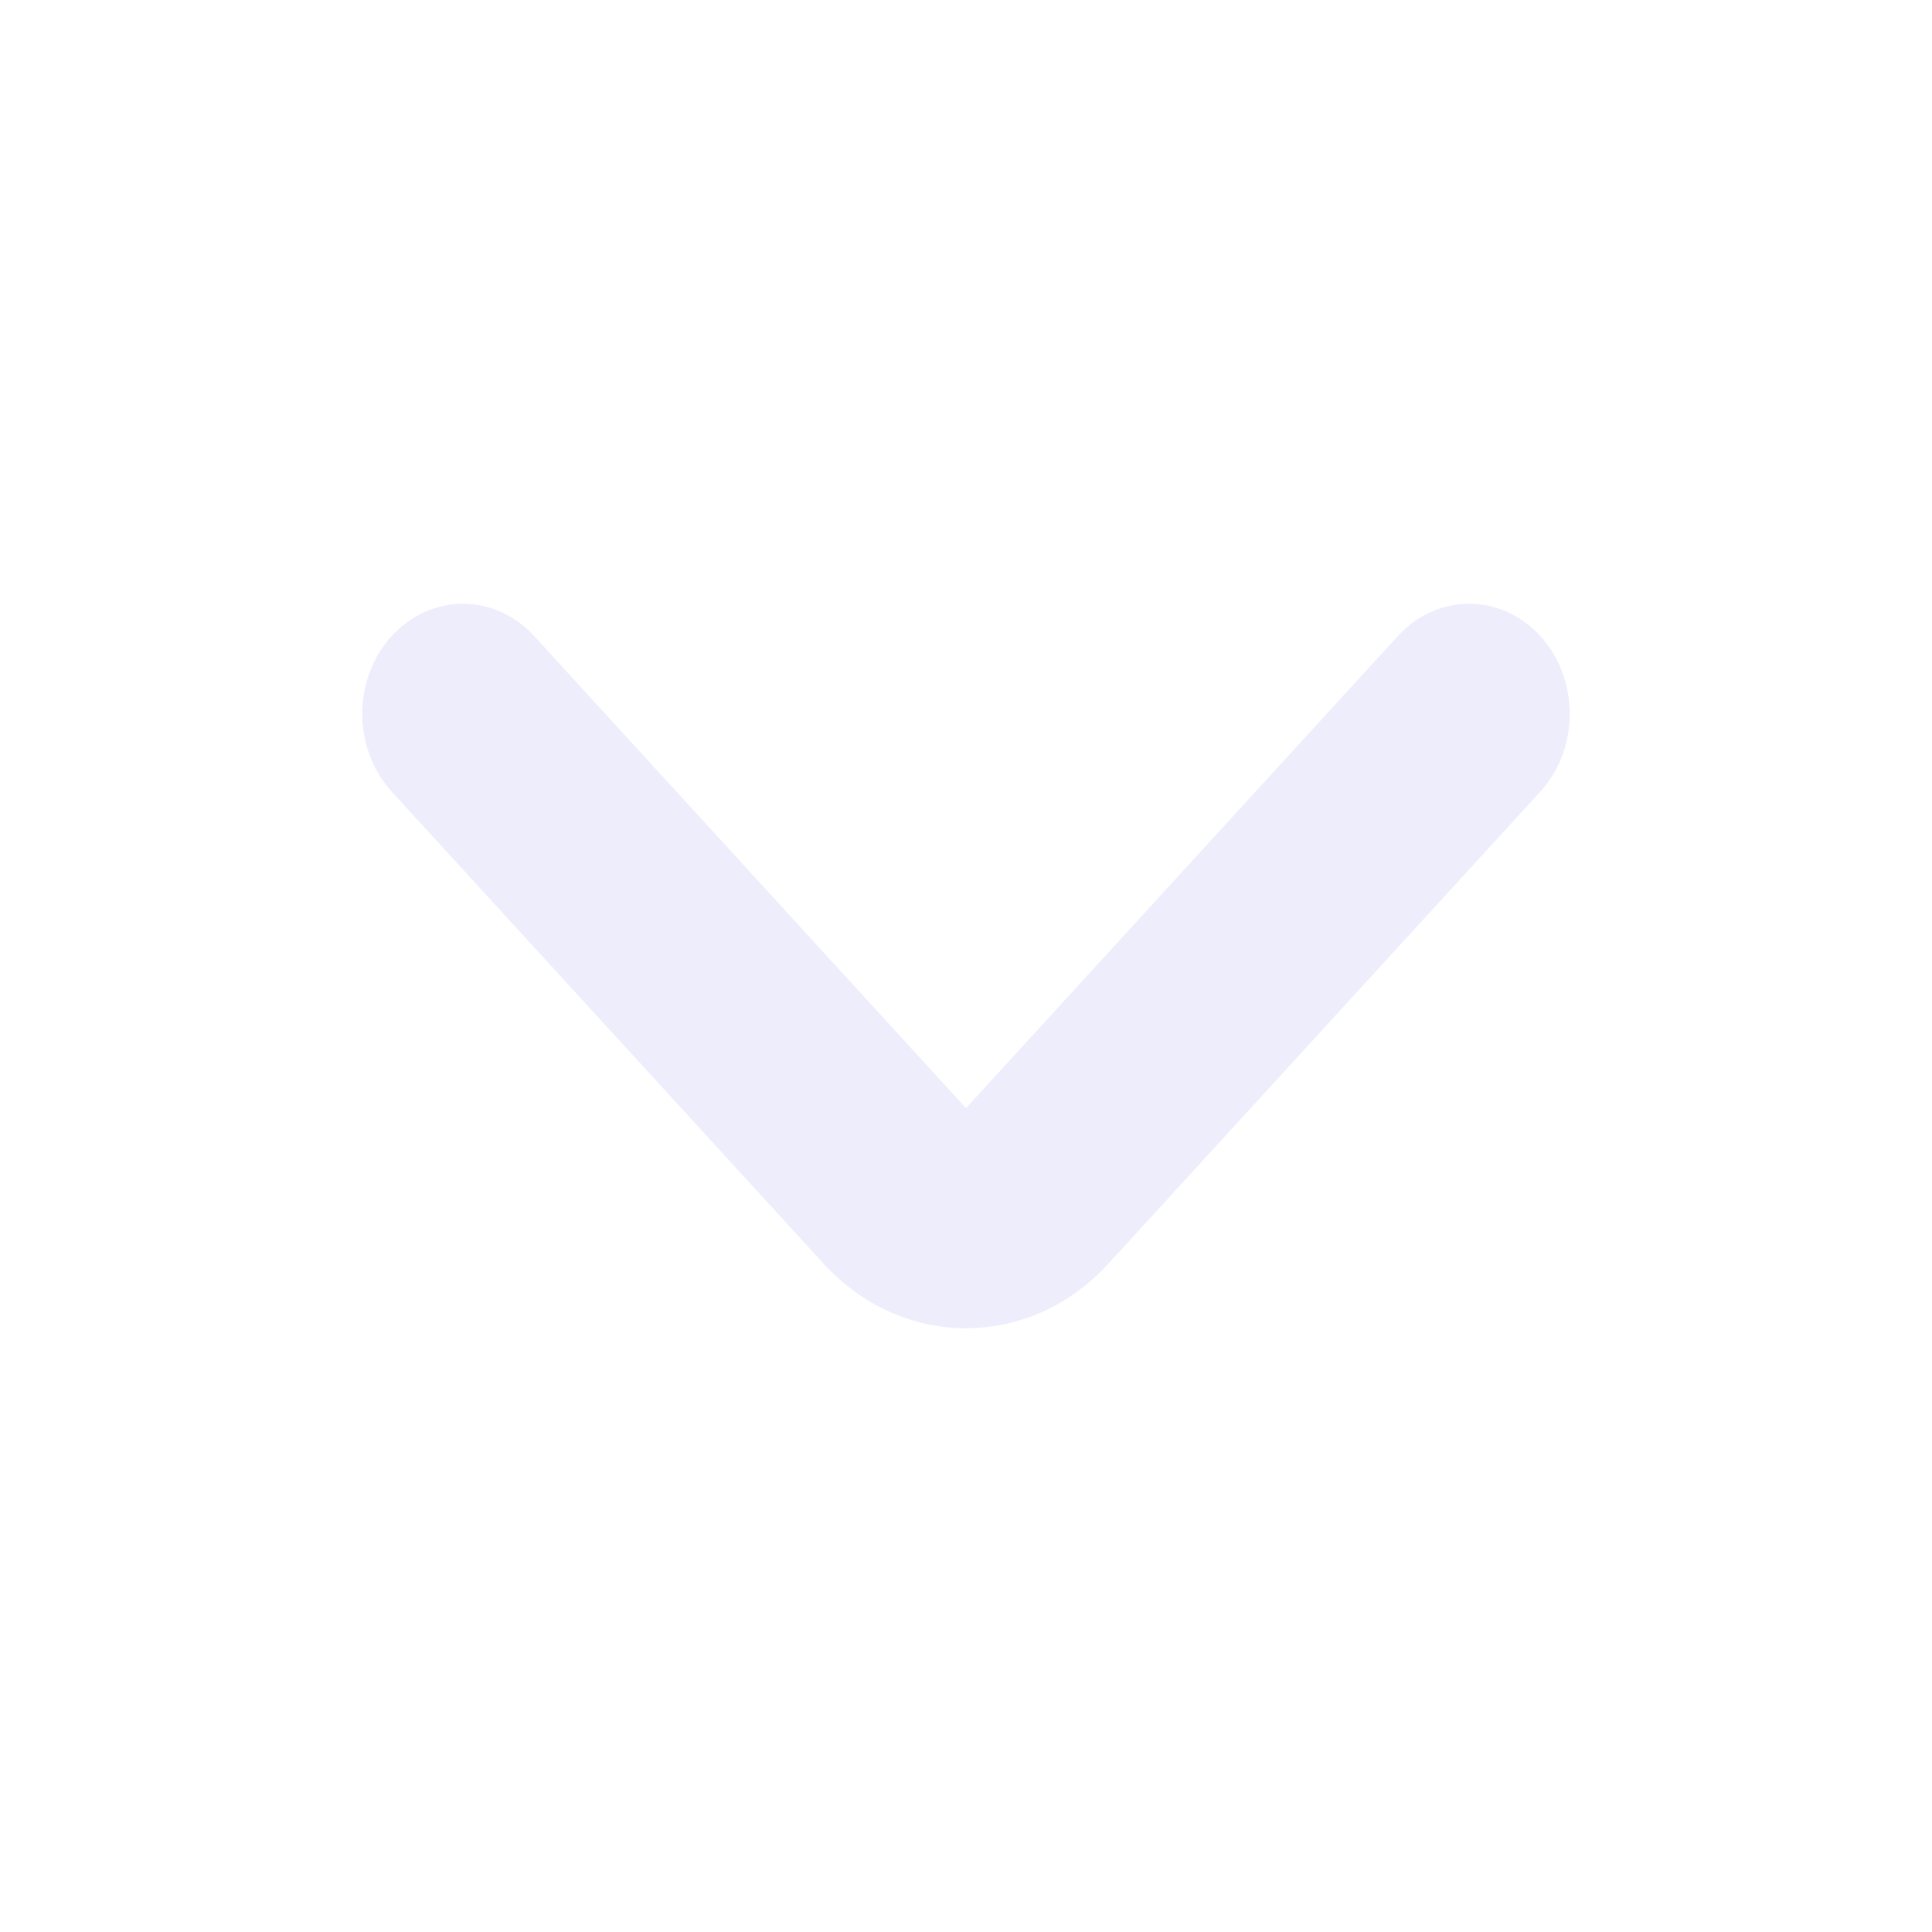
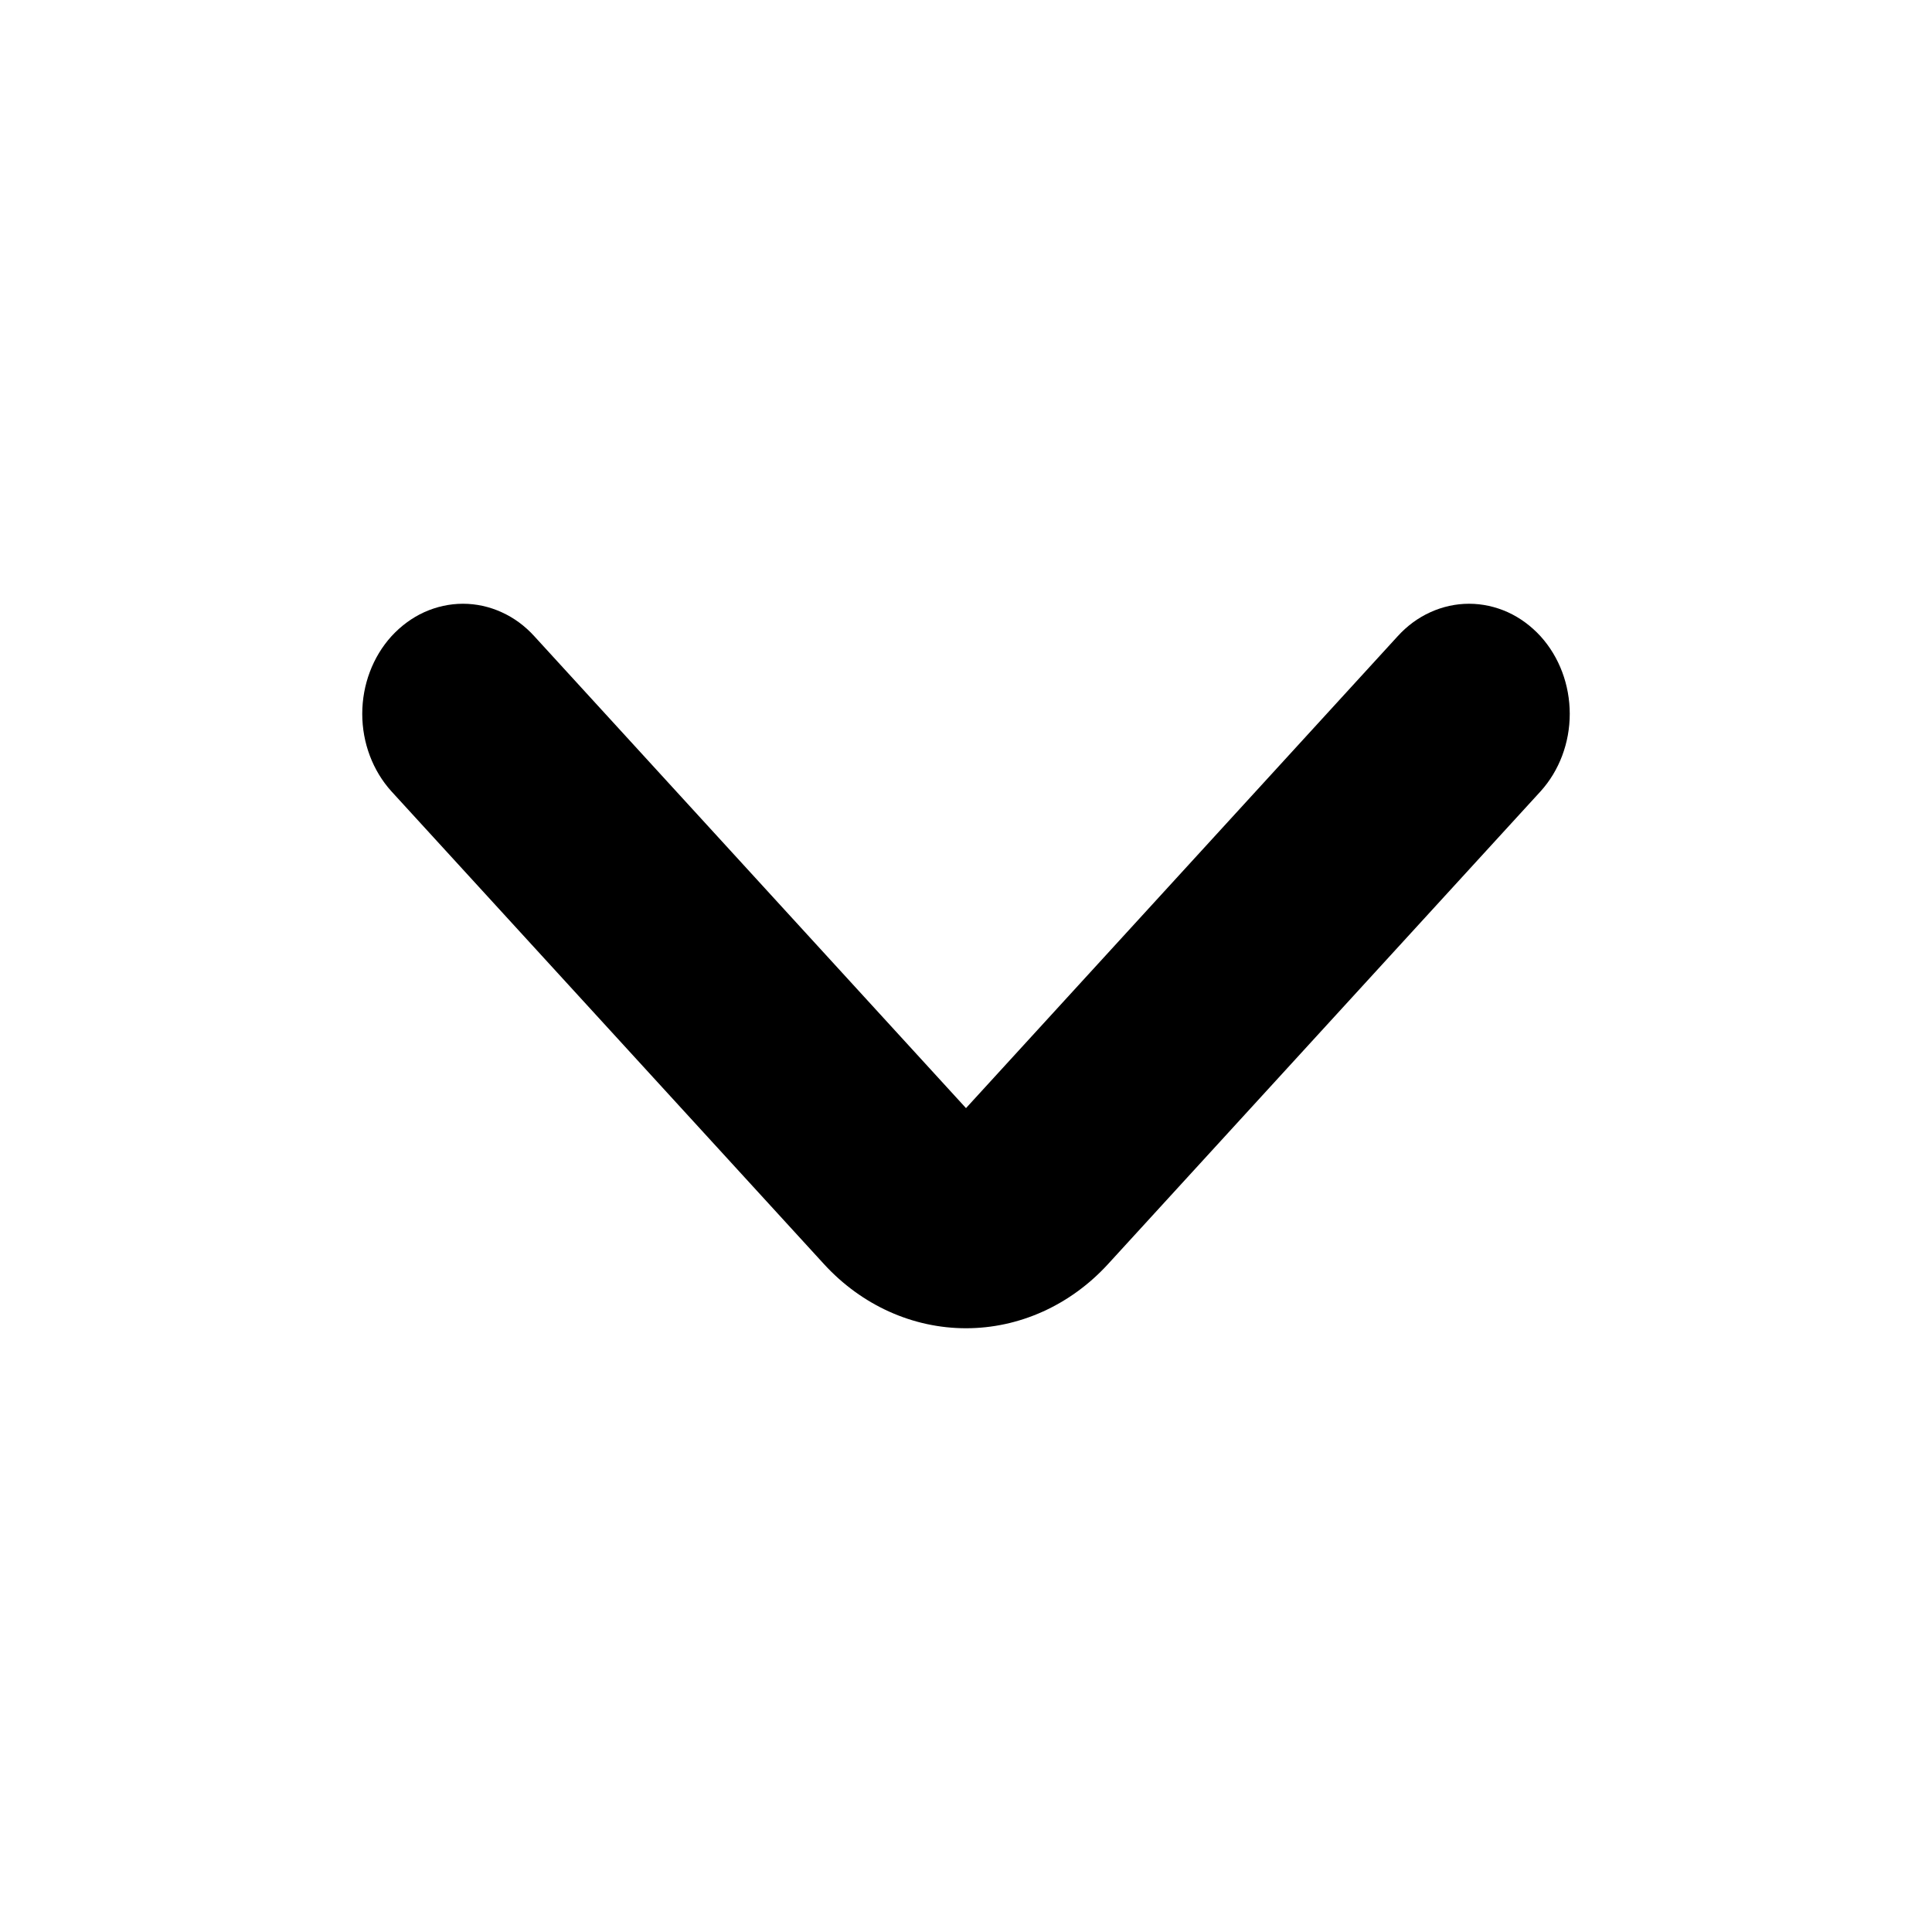
- <svg xmlns="http://www.w3.org/2000/svg" fill="#eeedfc" height="16" viewBox="0 0 16 16" width="16">
+ <svg xmlns="http://www.w3.org/2000/svg" height="16" viewBox="0 0 16 16" width="16">
  <path d="M3.242 6.554L6.825 10.47C7.137 10.81 7.56 11 8 11C8.44 11 8.863 10.81 9.175 10.47L12.758 6.554C12.913 6.383 13 6.152 13 5.912C13 5.671 12.913 5.44 12.758 5.269C12.68 5.184 12.588 5.116 12.487 5.07C12.385 5.024 12.276 5 12.166 5C12.056 5 11.947 5.024 11.846 5.07C11.744 5.116 11.652 5.184 11.575 5.269L8 9.177L4.425 5.269C4.348 5.184 4.256 5.116 4.154 5.07C4.053 5.024 3.944 5 3.834 5C3.724 5 3.615 5.024 3.513 5.07C3.412 5.116 3.32 5.184 3.242 5.269C3.087 5.44 3 5.671 3 5.912C3 6.152 3.087 6.383 3.242 6.554Z" />
</svg>
